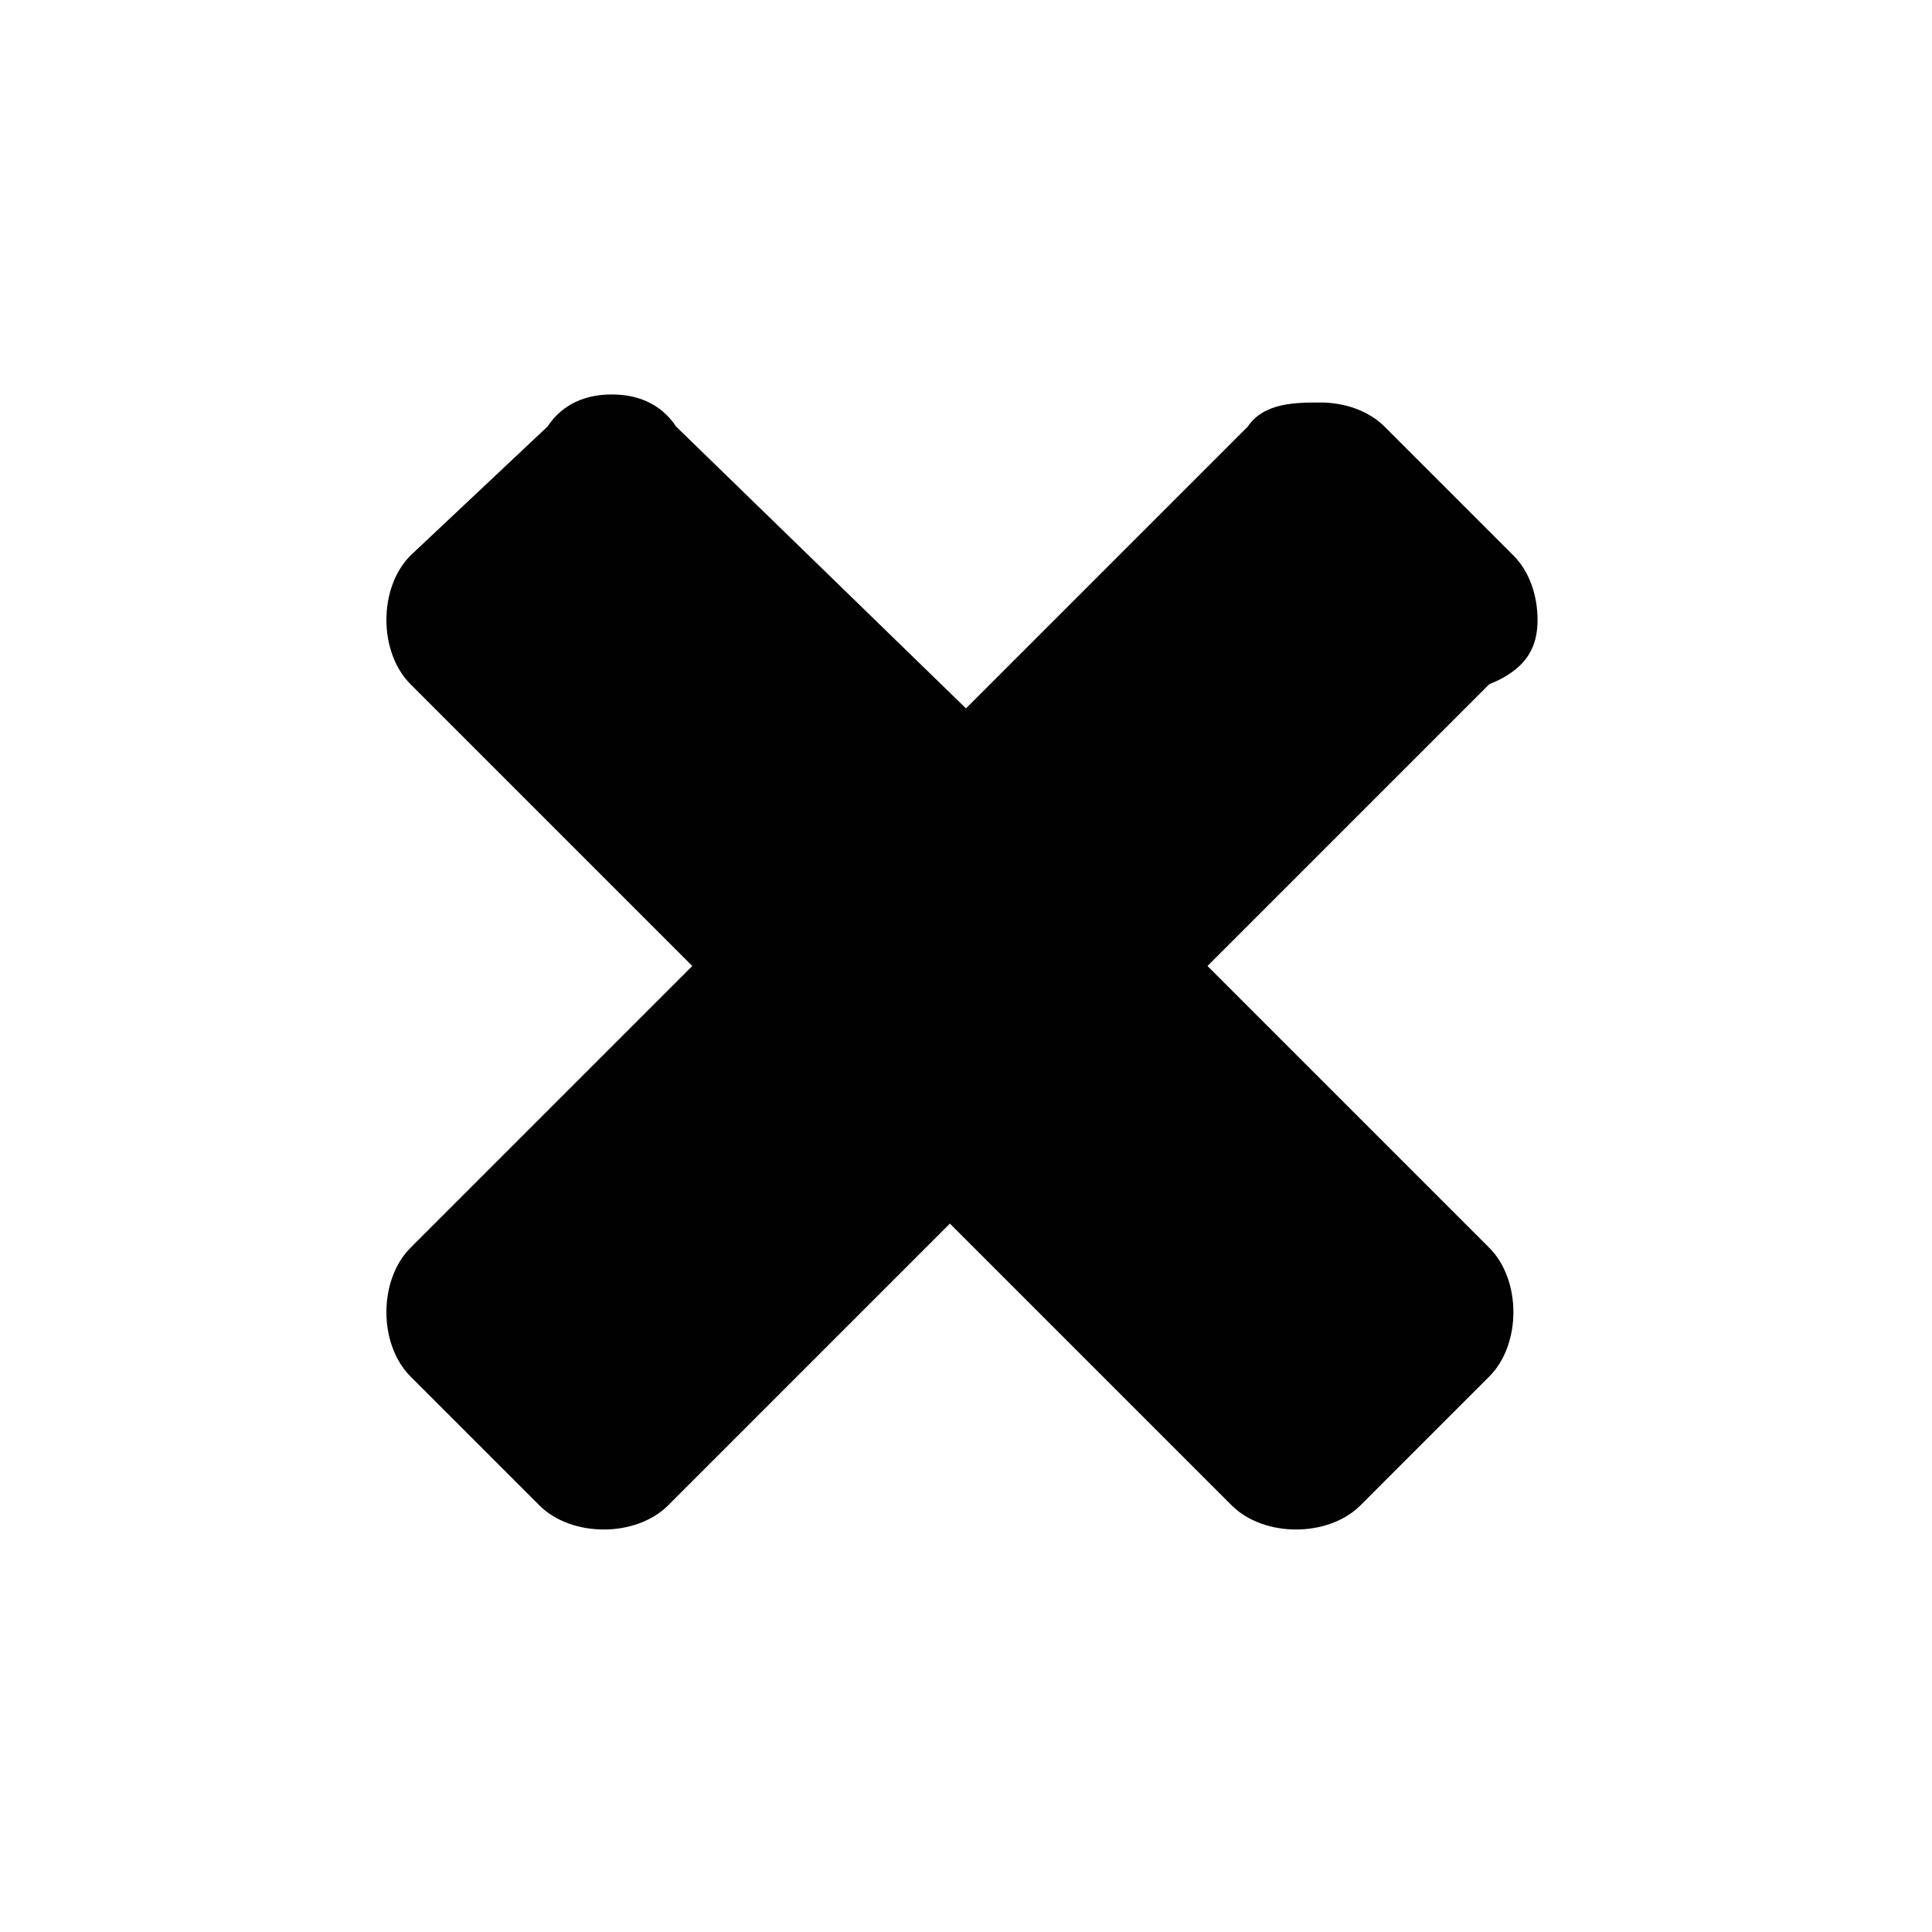
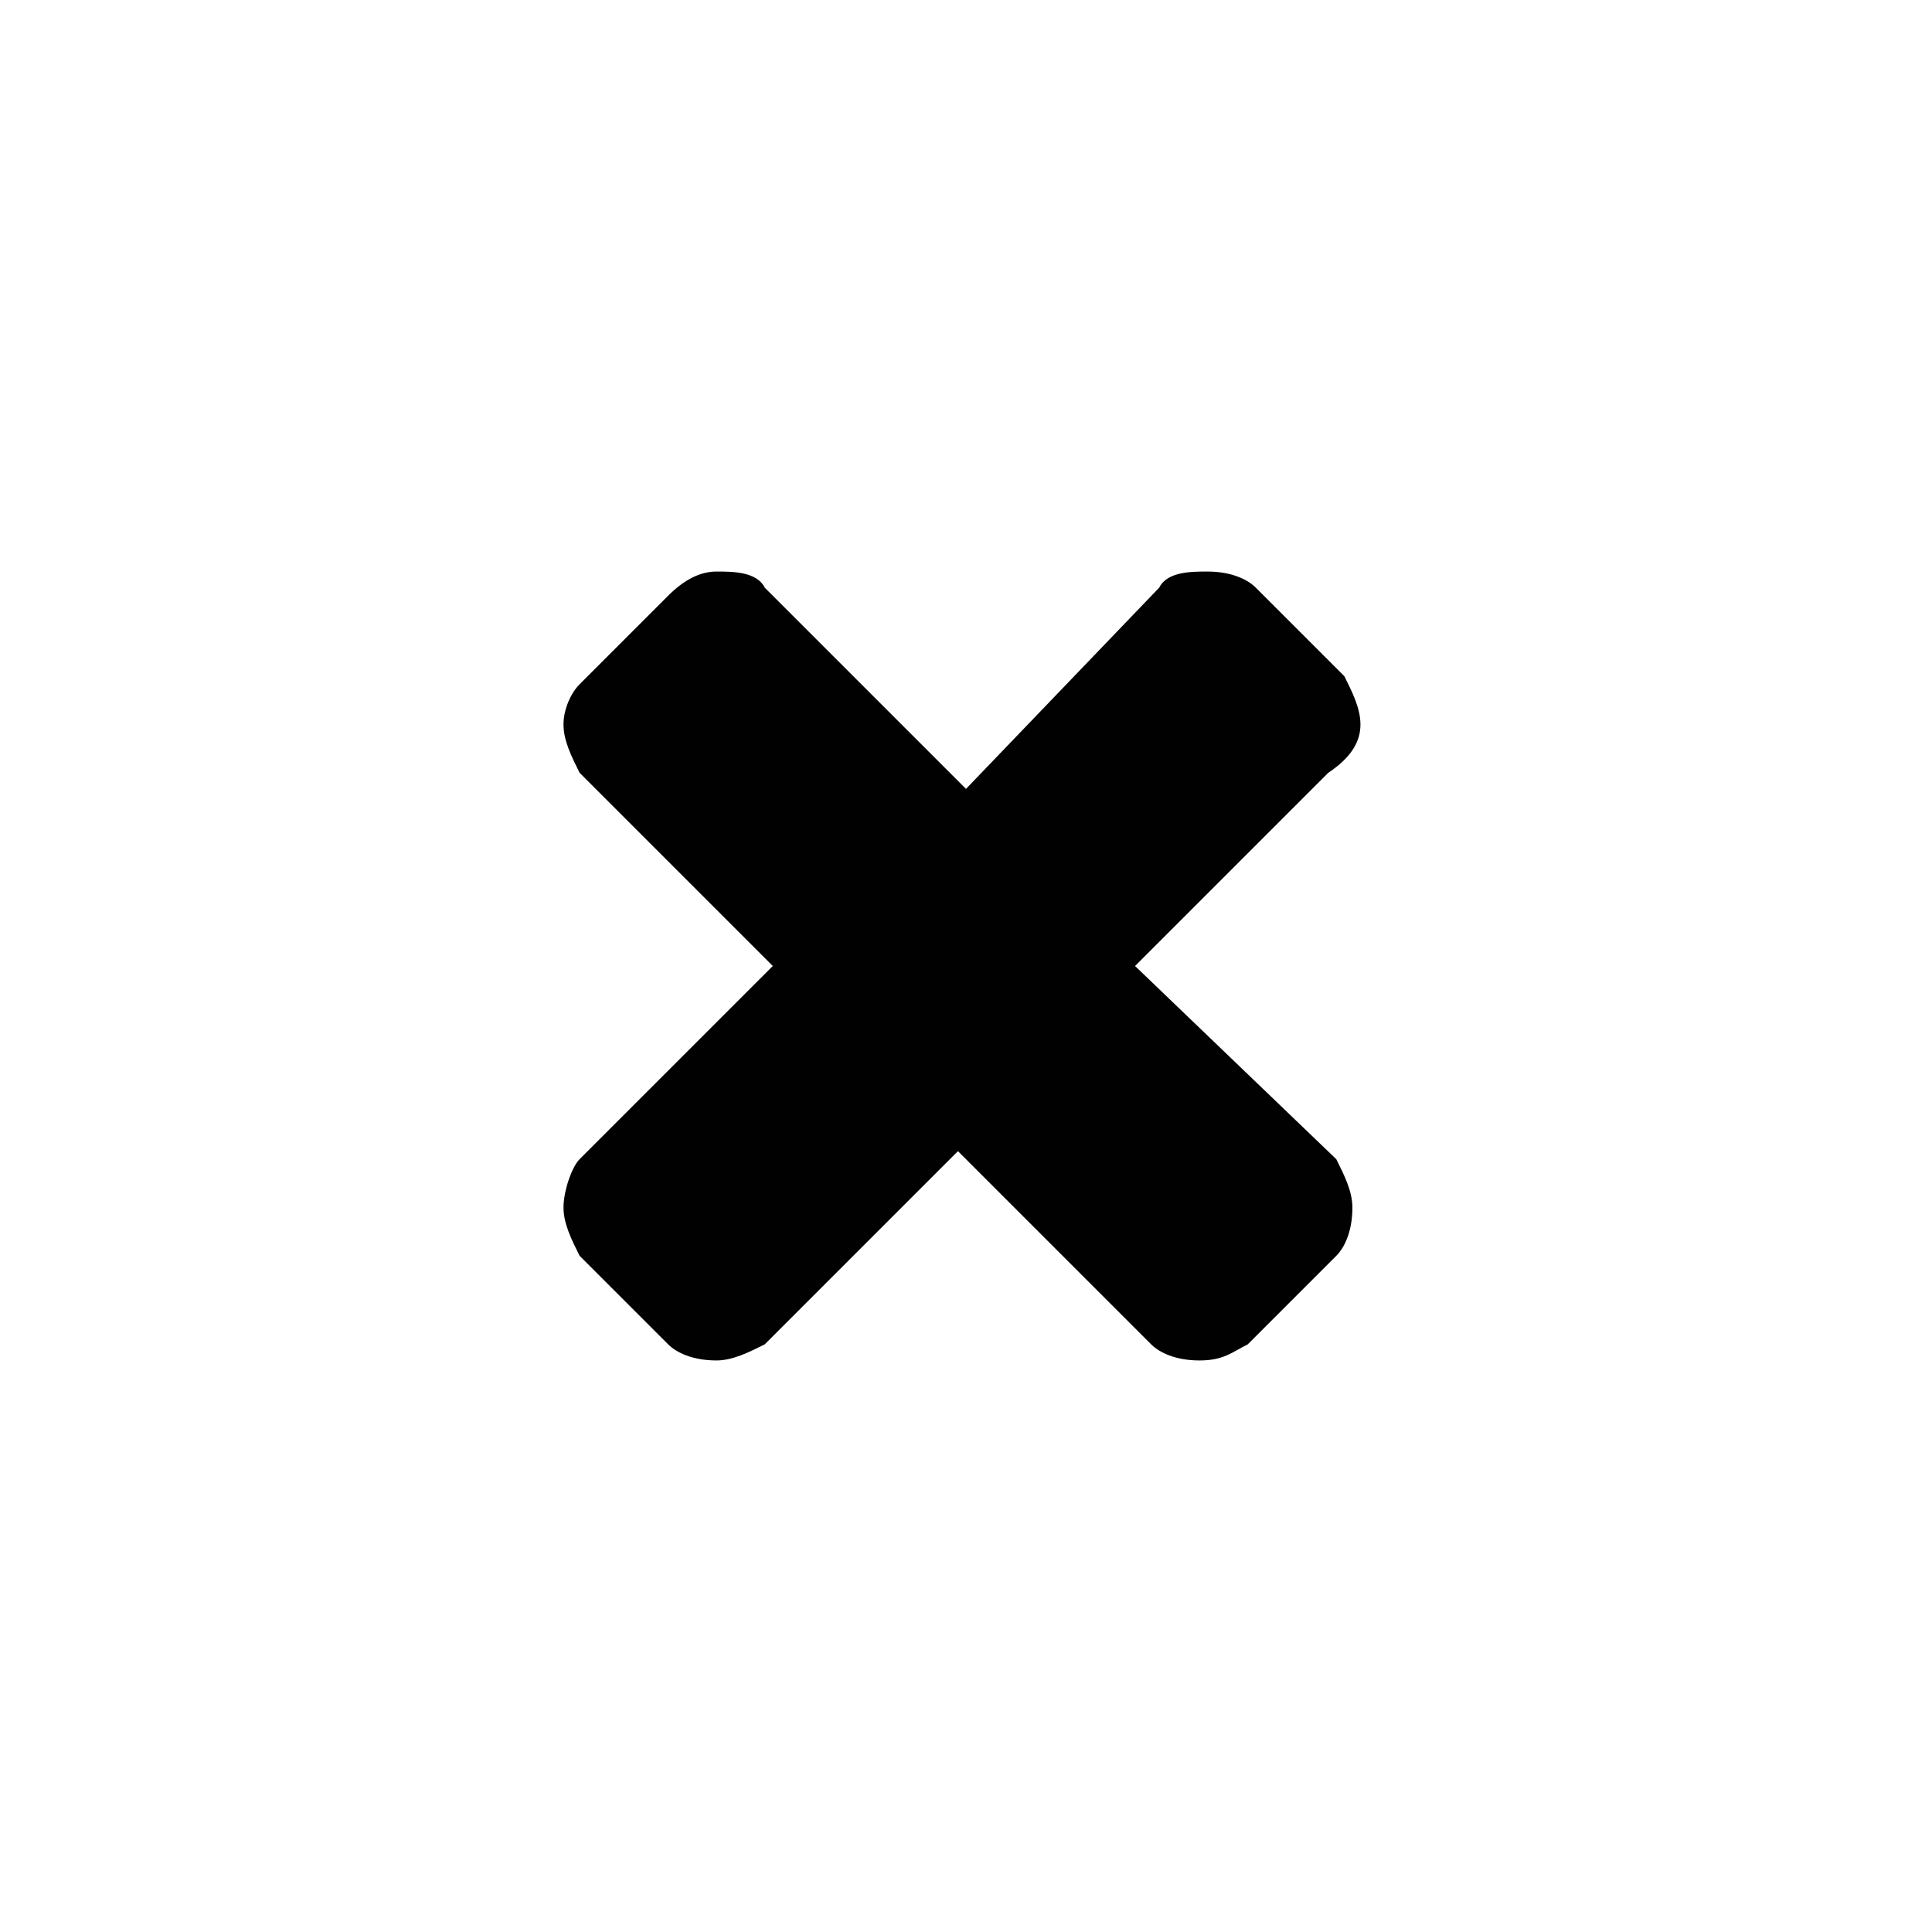
<svg xmlns="http://www.w3.org/2000/svg" version="1.1" id="Layer_1" x="0px" y="0px" viewBox="0 0 24 24" style="enable-background:new 0 0 24 24;" xml:space="preserve">
  <style type="text/css">
	.st0{fill:#010101;}
</style>
-   <path class="st0" d="M19.1,7.7c0-0.3-0.1-0.6-0.3-0.8l-1.6-1.6c-0.2-0.2-0.5-0.3-0.8-0.3S15.7,5,15.5,5.3L12,8.8L8.4,5.3  C8.2,5,7.9,4.9,7.6,4.9S7,5,6.8,5.3L5.1,6.9C4.9,7.1,4.8,7.4,4.8,7.7c0,0.3,0.1,0.6,0.3,0.8l3.5,3.5l-3.5,3.5  c-0.2,0.2-0.3,0.5-0.3,0.8c0,0.3,0.1,0.6,0.3,0.8l1.6,1.6c0.2,0.2,0.5,0.3,0.8,0.3s0.6-0.1,0.8-0.3l3.5-3.5l3.5,3.5  c0.2,0.2,0.5,0.3,0.8,0.3s0.6-0.1,0.8-0.3l1.6-1.6c0.2-0.2,0.3-0.5,0.3-0.8c0-0.3-0.1-0.6-0.3-0.8l-3.5-3.5l3.5-3.5  C19,8.3,19.1,8,19.1,7.7z" />
+   <path class="st0" d="M16.9,9c0-0.2-0.1-0.4-0.2-0.6l-1.1-1.1c-0.1-0.1-0.3-0.2-0.6-0.2c-0.2,0-0.5,0-0.6,0.2L12,9.8L9.5,7.3  C9.4,7.1,9.1,7.1,8.9,7.1c-0.2,0-0.4,0.1-0.6,0.3L7.2,8.5C7.1,8.6,7,8.8,7,9s0.1,0.4,0.2,0.6L9.6,12l-2.4,2.4C7.1,14.5,7,14.8,7,15  c0,0.2,0.1,0.4,0.2,0.6l1.1,1.1c0.1,0.1,0.3,0.2,0.6,0.2c0.2,0,0.4-0.1,0.6-0.2l2.4-2.4l2.4,2.4c0.1,0.1,0.3,0.2,0.6,0.2  s0.4-0.1,0.6-0.2l1.1-1.1c0.1-0.1,0.2-0.3,0.2-0.6c0-0.2-0.1-0.4-0.2-0.6L14.1,12l2.4-2.4C16.8,9.4,16.9,9.2,16.9,9z" />
</svg>
